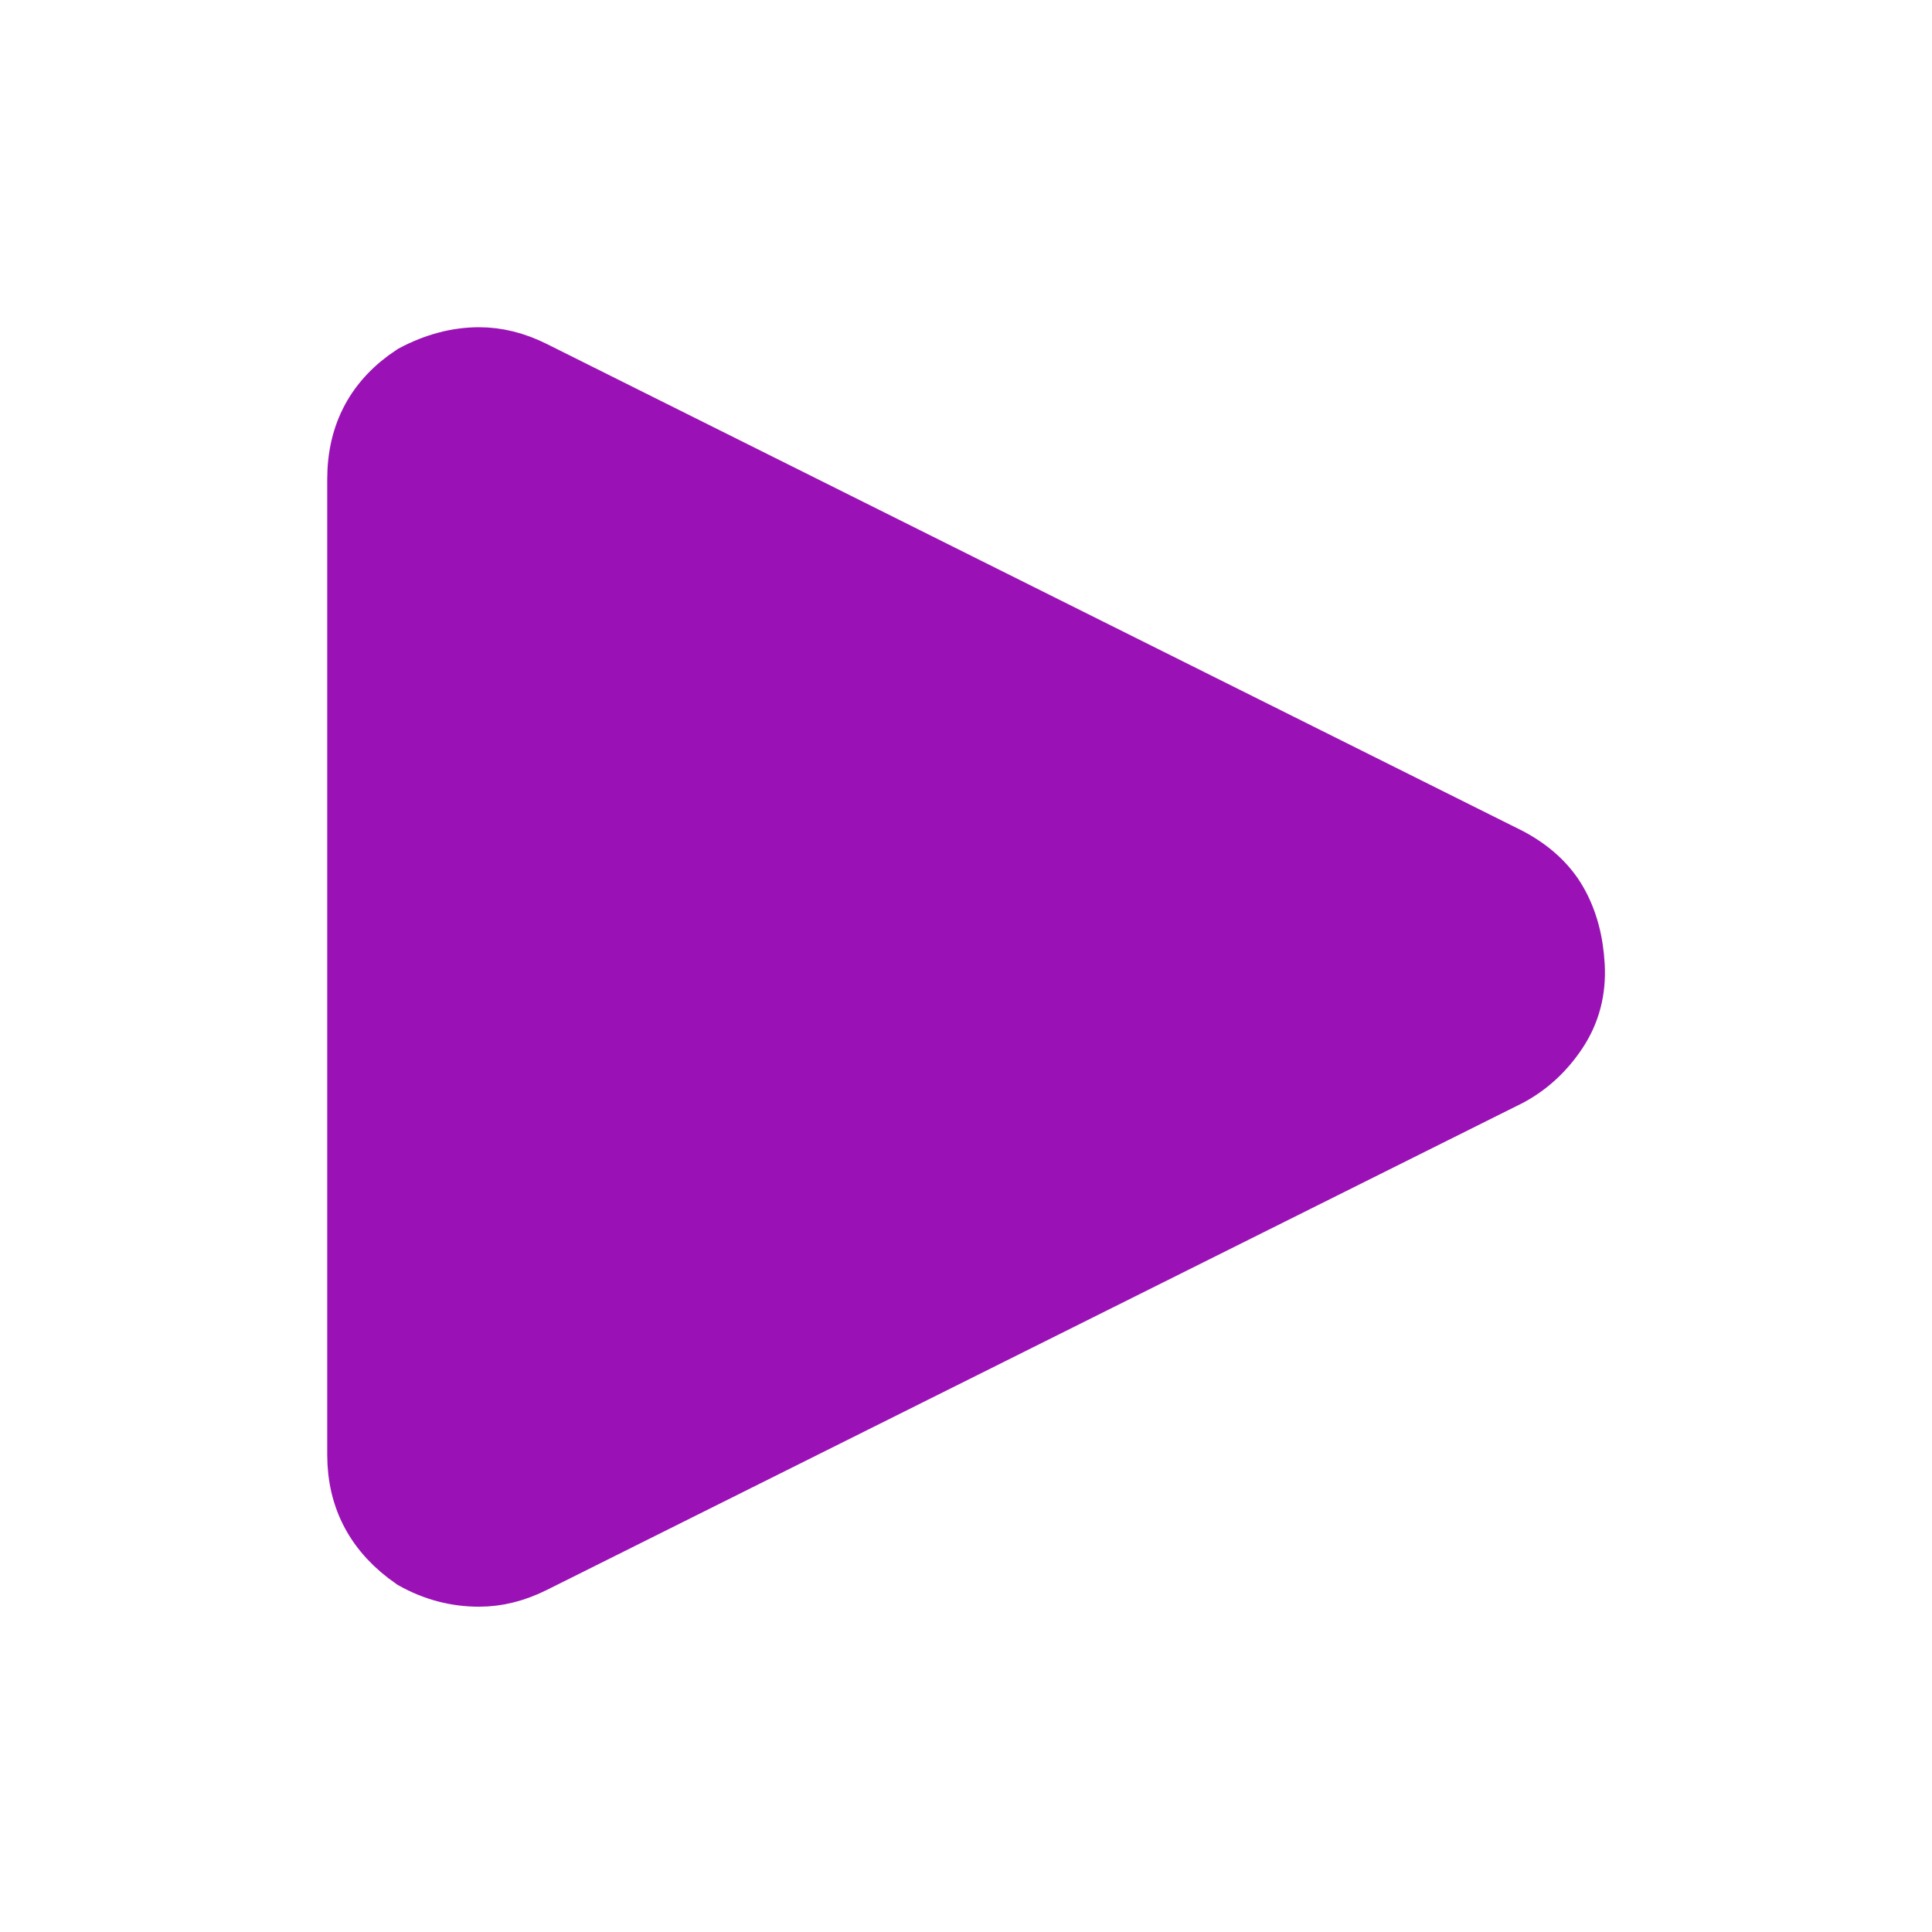
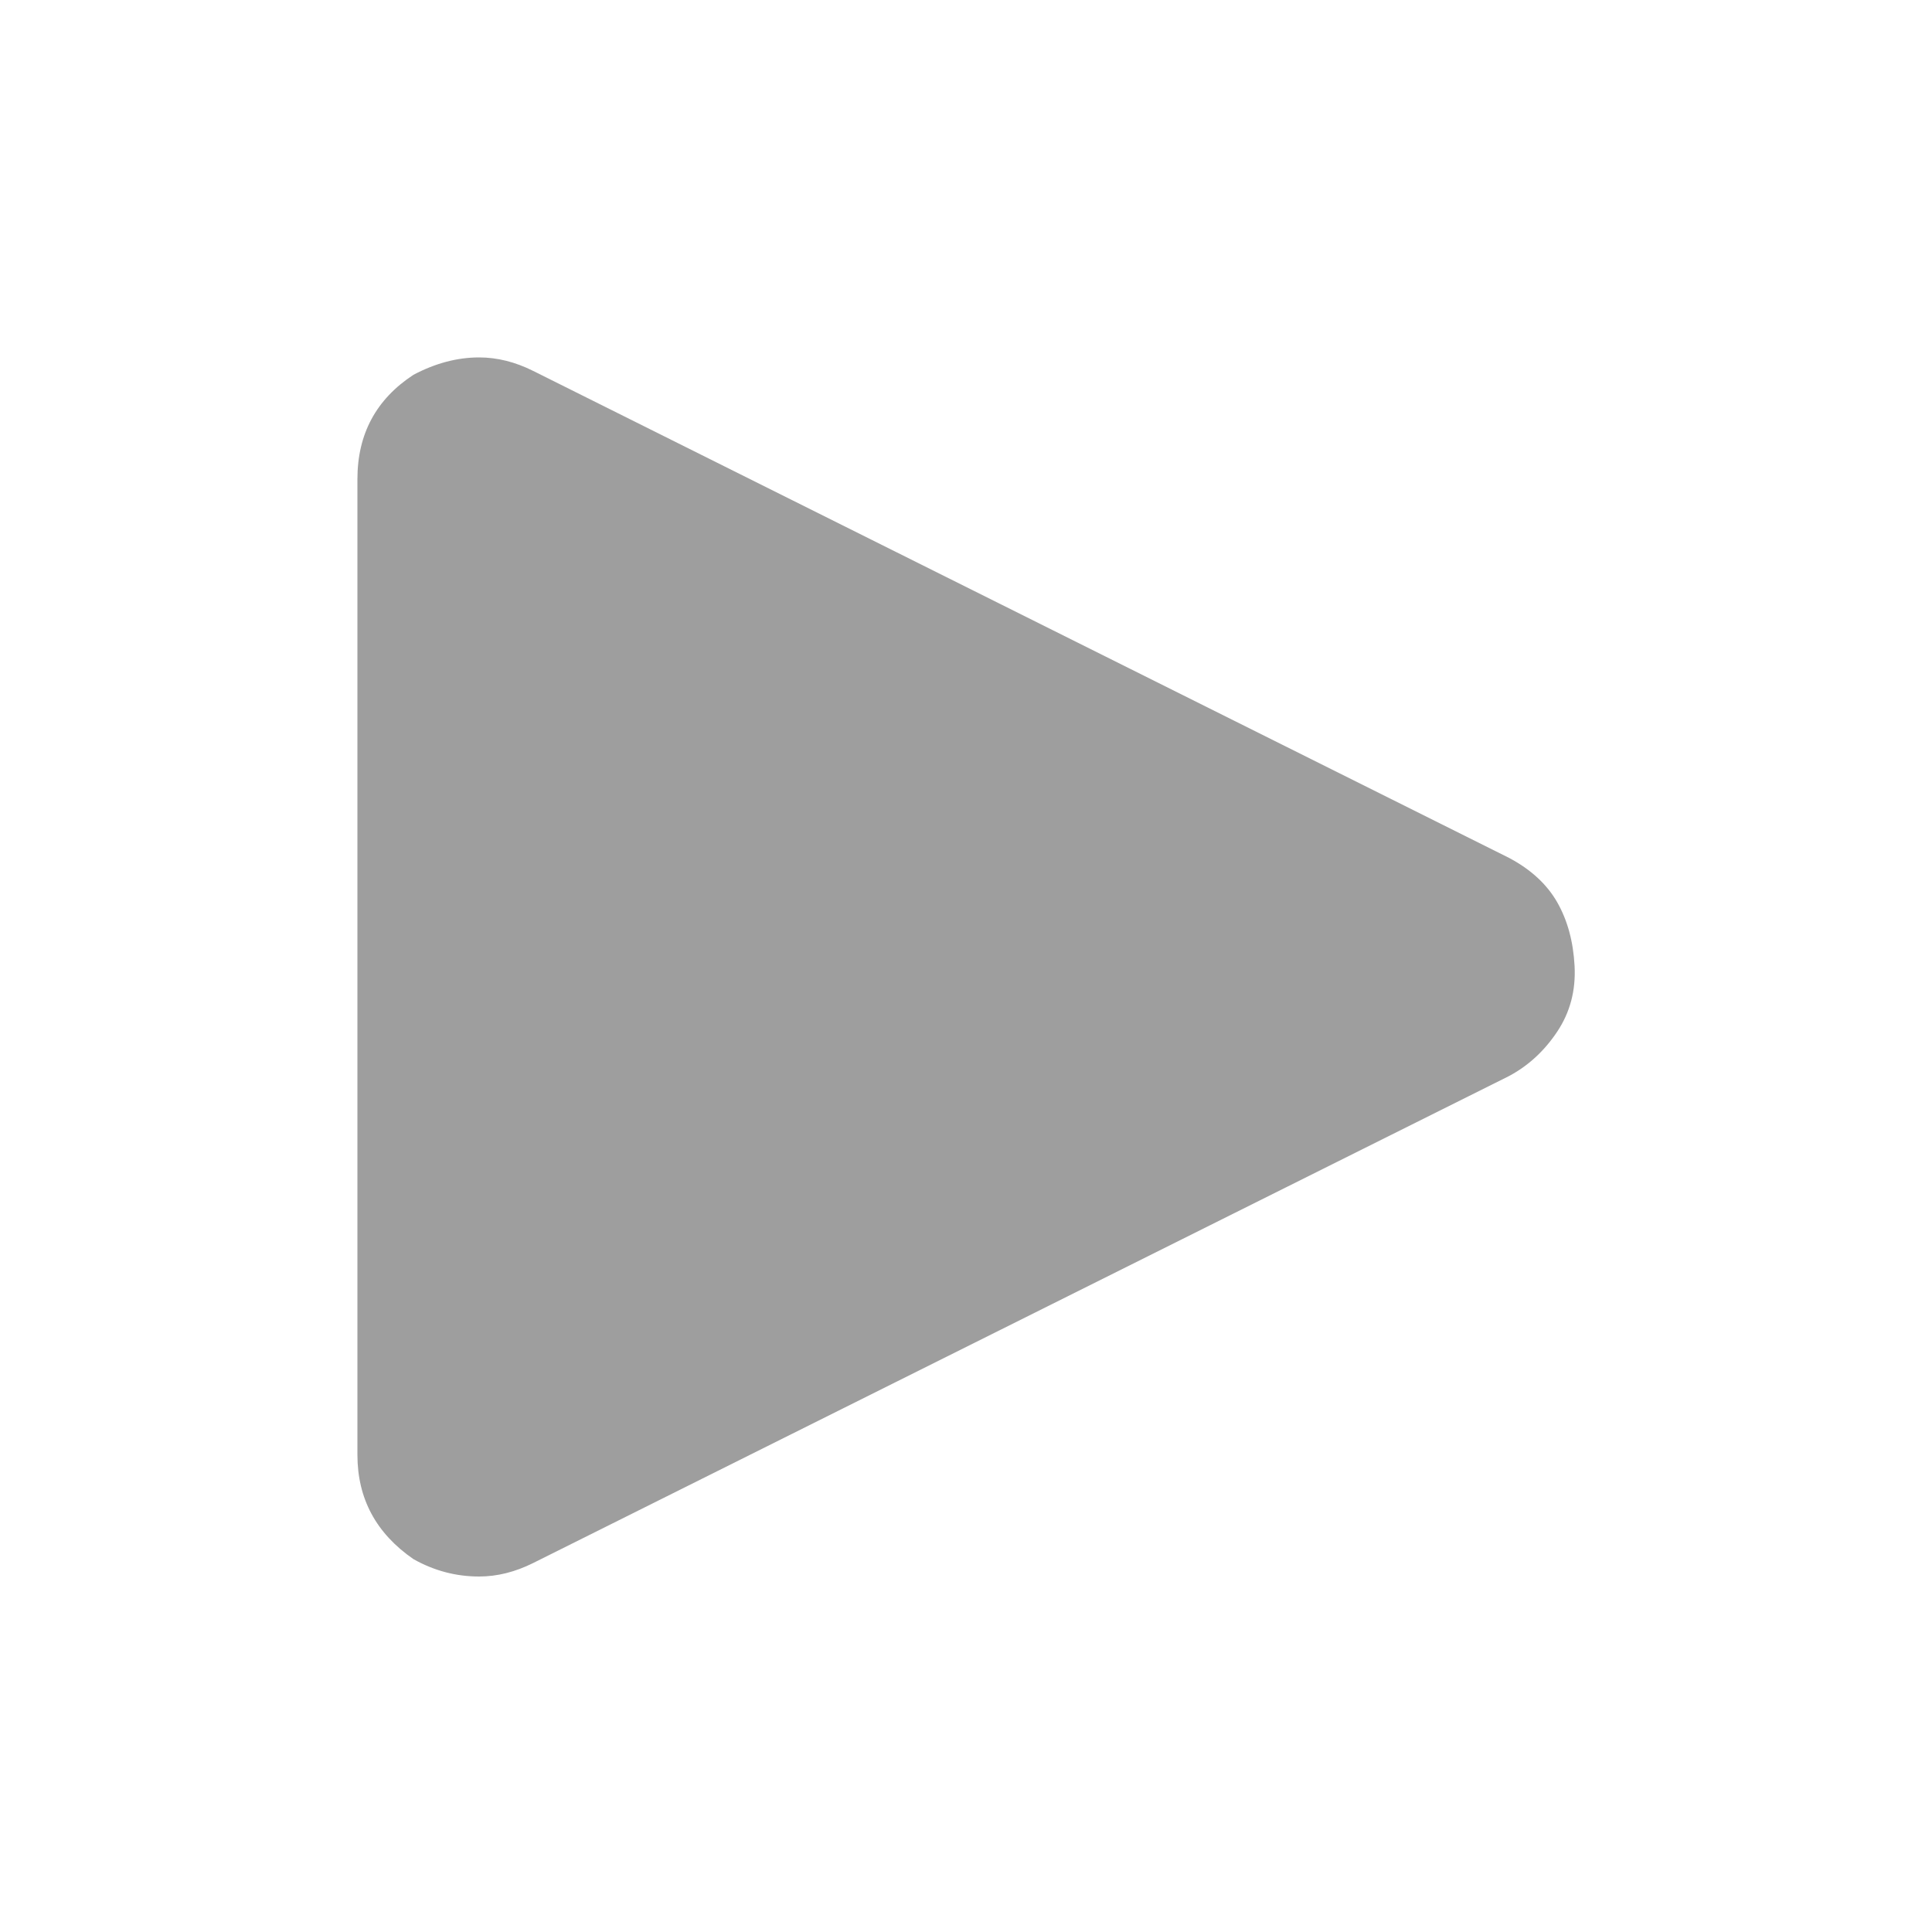
- <svg xmlns="http://www.w3.org/2000/svg" fill="#9a12b5" width="800px" height="800px" viewBox="0 0 32 32" version="1.1" stroke="#9a12b5">
+ <svg xmlns="http://www.w3.org/2000/svg" fill="#9E9E9E" width="800px" height="800px" viewBox="0 0 32 32" version="1.1">
  <g id="SVGRepo_bgCarrier" stroke-width="0" />
  <g id="SVGRepo_tracerCarrier" stroke-linecap="round" stroke-linejoin="round" />
  <g id="SVGRepo_iconCarrier">
    <path d="M5.92 24.096q0 1.088 0.928 1.728 0.512 0.288 1.088 0.288 0.448 0 0.896-0.224l16.16-8.064q0.48-0.256 0.8-0.736t0.288-1.088-0.288-1.056-0.8-0.736l-16.16-8.064q-0.448-0.224-0.896-0.224-0.544 0-1.088 0.288-0.928 0.608-0.928 1.728v16.16z" />
  </g>
</svg>
